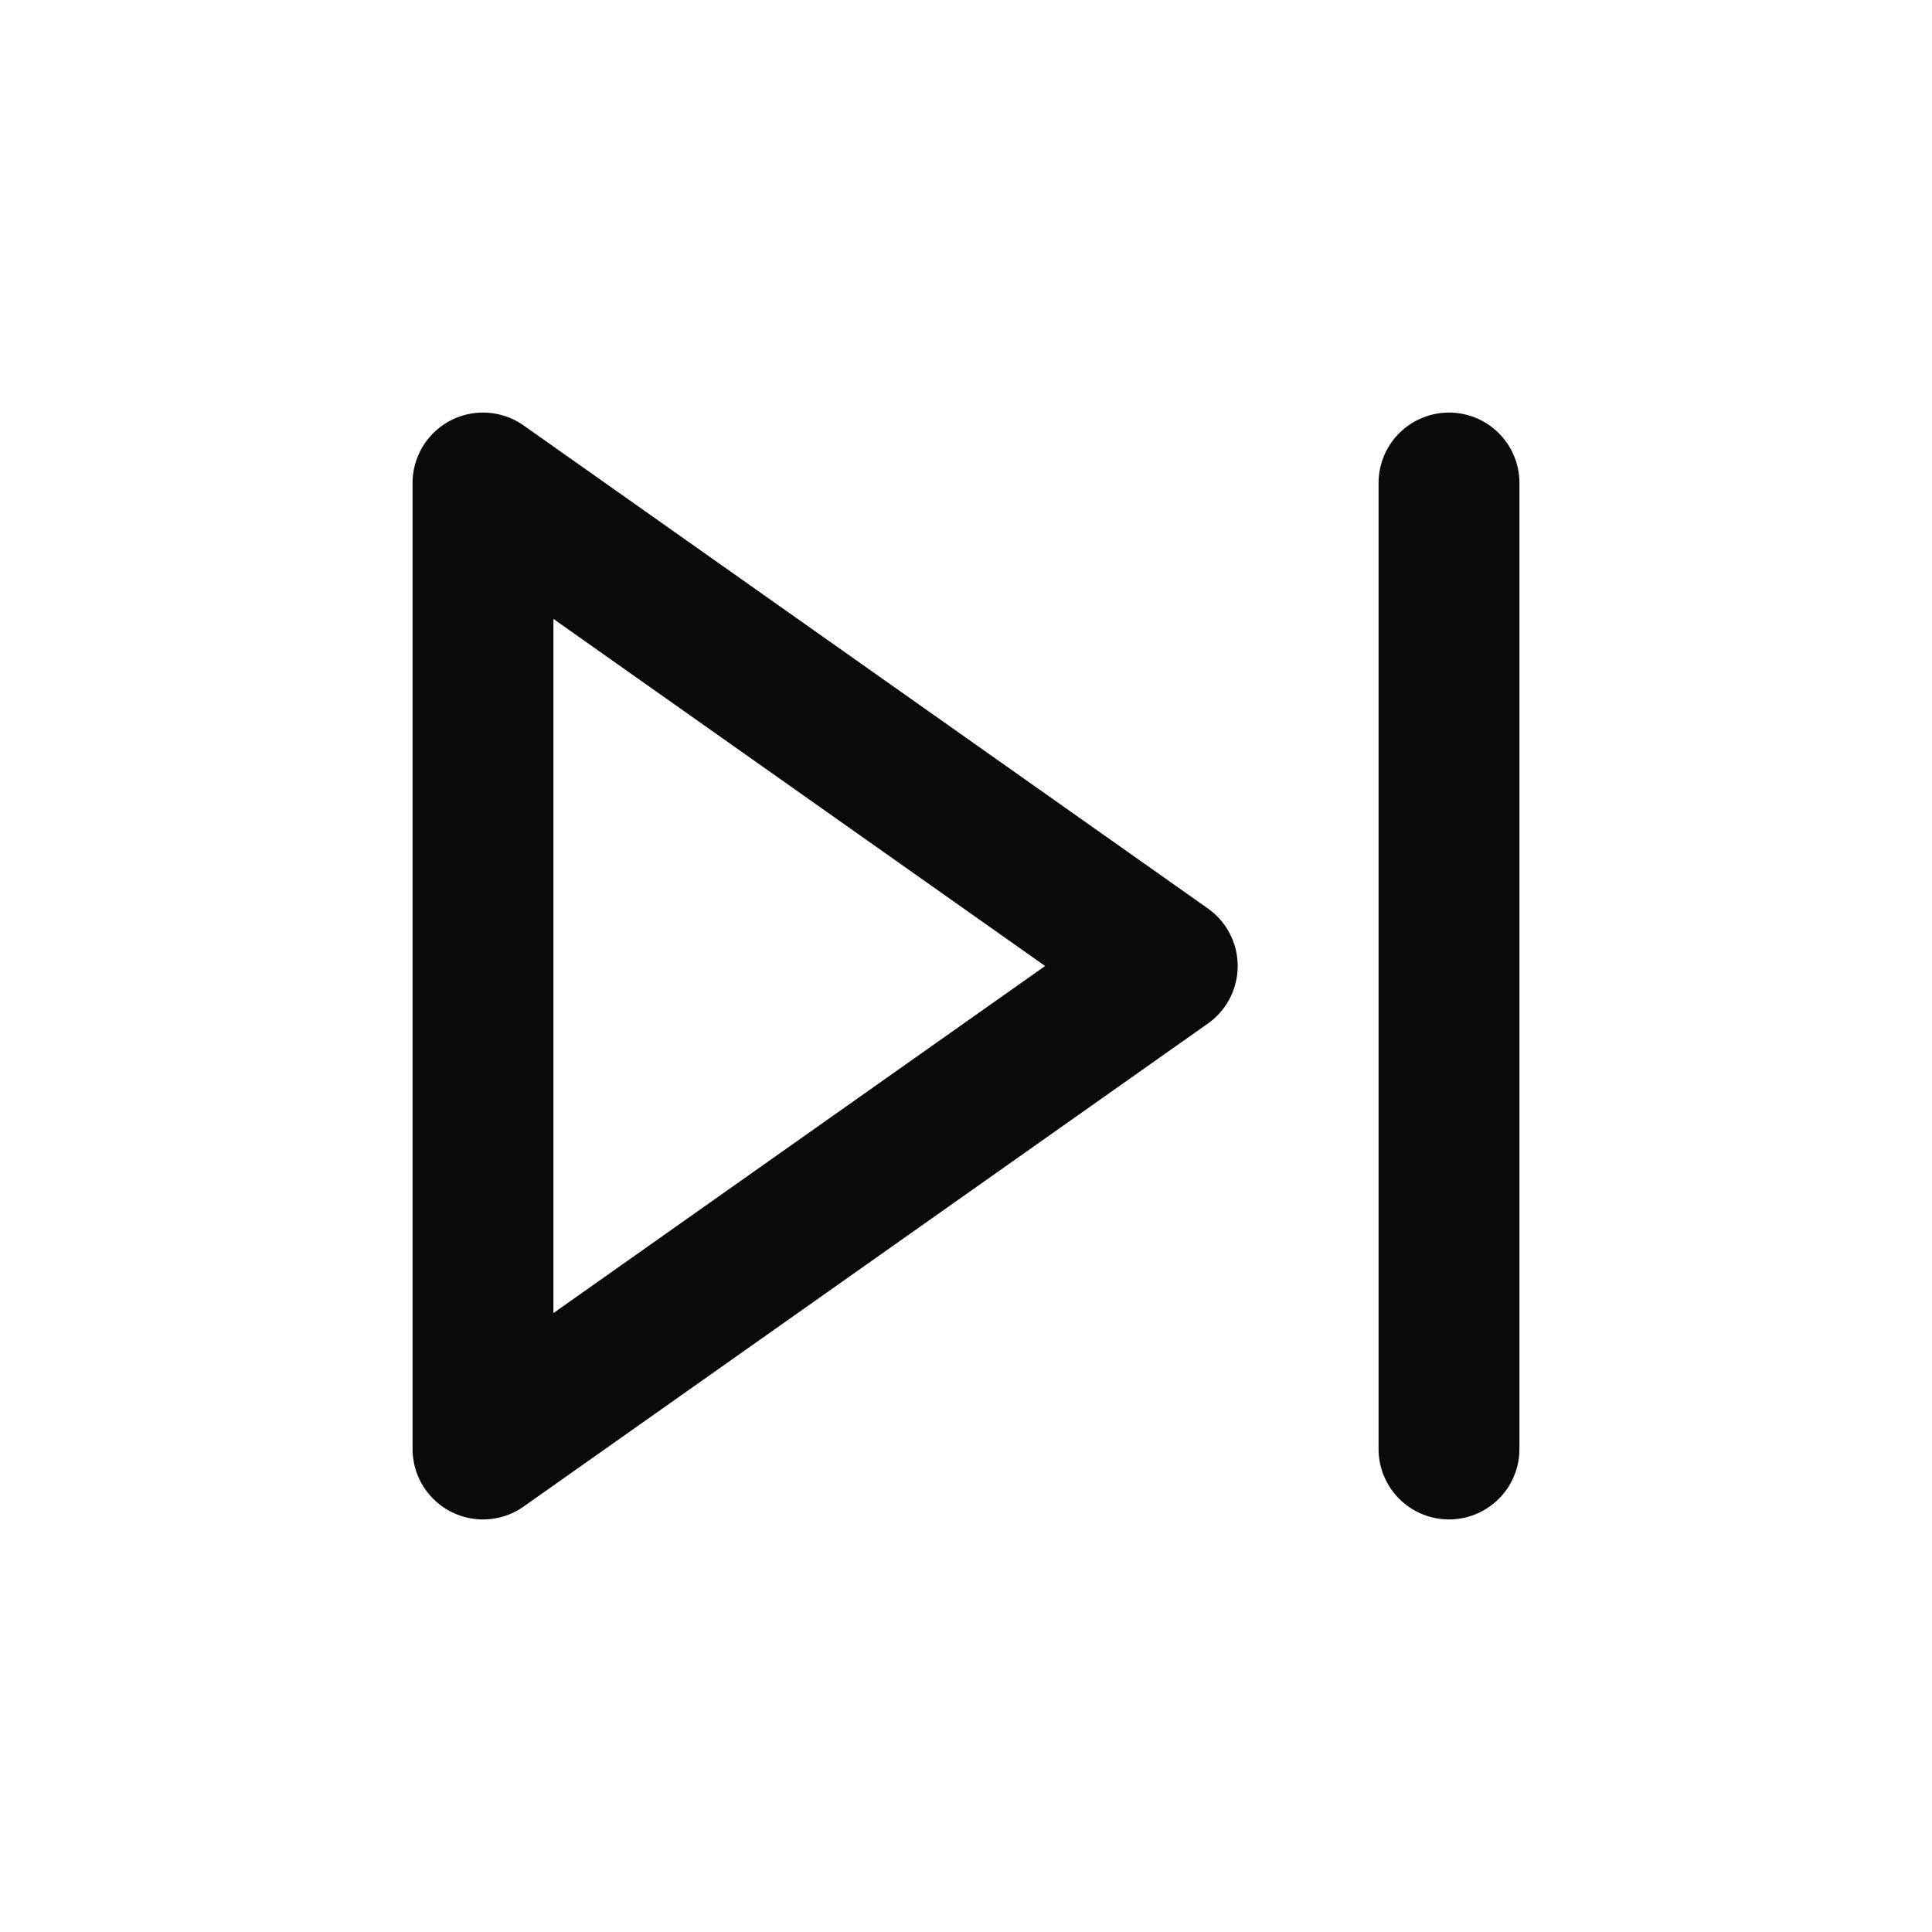
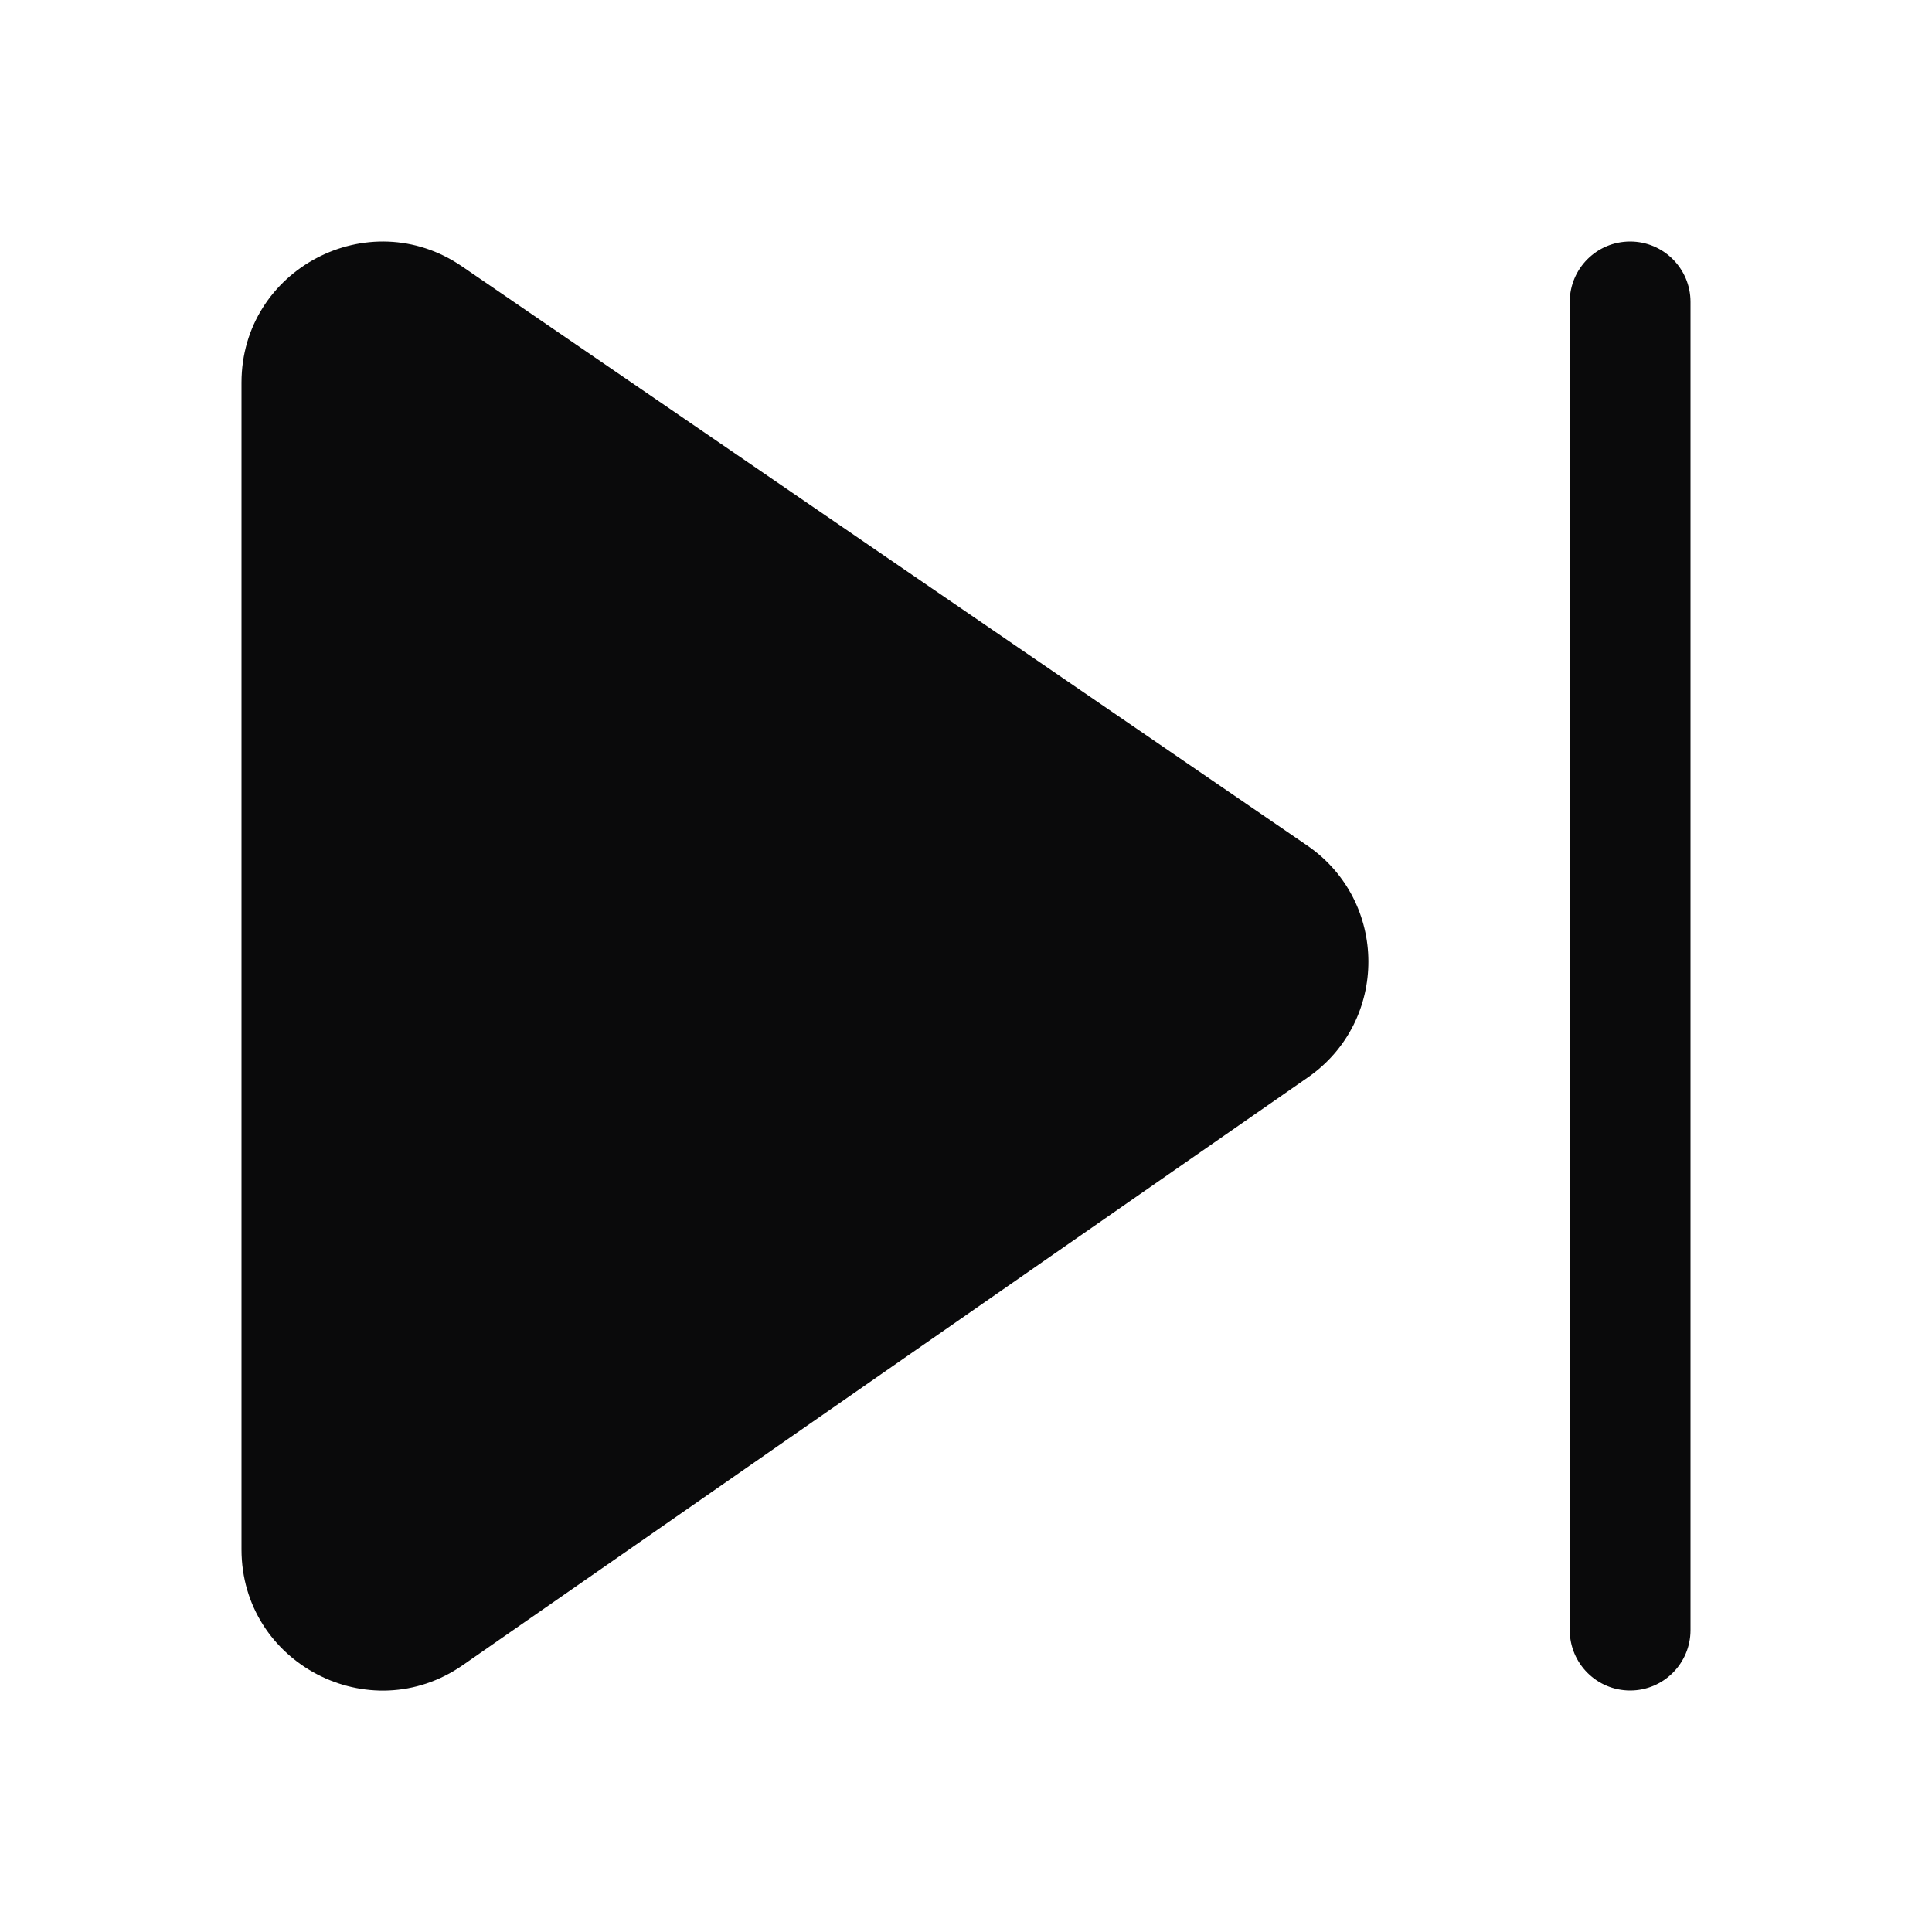
- <svg xmlns="http://www.w3.org/2000/svg" viewBox="0 0 24 24" width="24" height="24" fill="none" stroke="#0A0A0B" stroke-width="1.75" stroke-linecap="round" stroke-linejoin="round">
-   <path d="M6 6v12l8.5-6z" />
-   <path d="M18 6v12" />
+ <svg xmlns="http://www.w3.org/2000/svg" width="24" height="24" viewBox="0 0 24 24" fill="none">
+   <path d="M3 4.753C3 3.345 4.578 2.514 5.739 3.309L16.238 10.503C17.248 11.195 17.253 12.684 16.248 13.383L5.749 20.685C4.589 21.492 3 20.661 3 19.248V4.753ZM21 3.75C21 3.336 20.664 3 20.25 3C19.836 3 19.5 3.336 19.5 3.75V20.25C19.5 20.664 19.836 21 20.25 21C20.664 21 21 20.664 21 20.25V3.75Z" fill="#0A0A0B" />
</svg>
